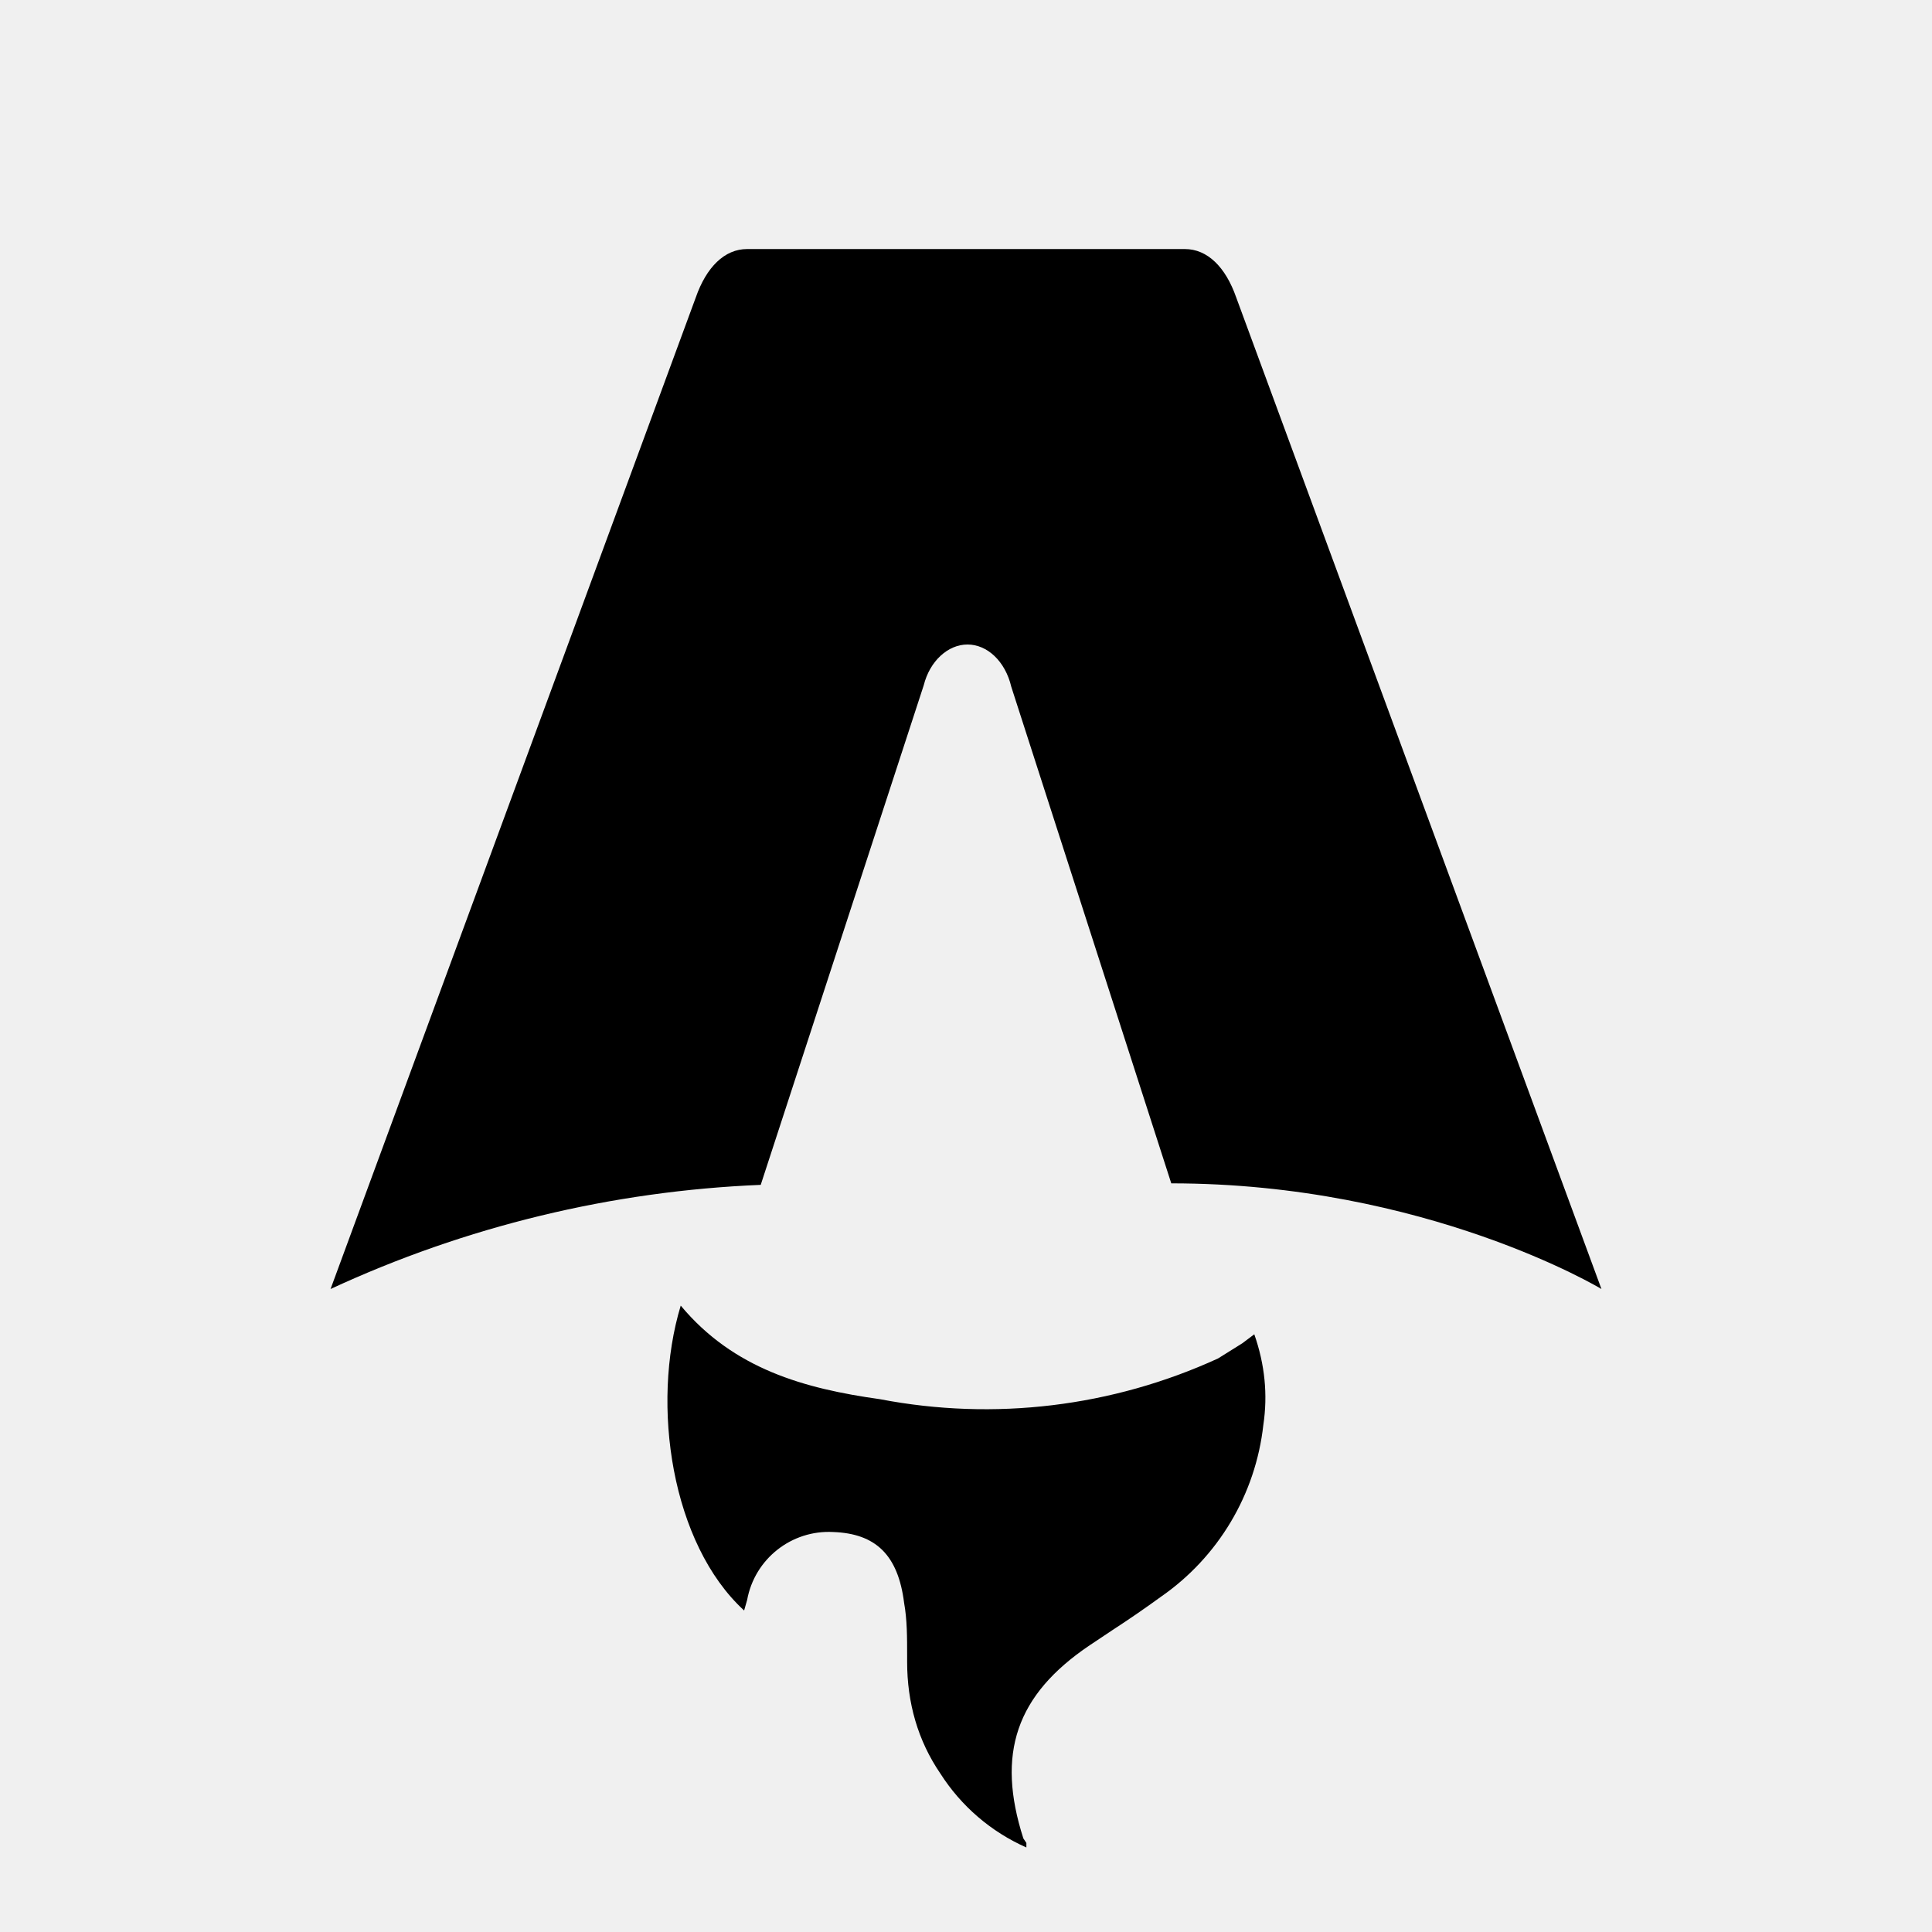
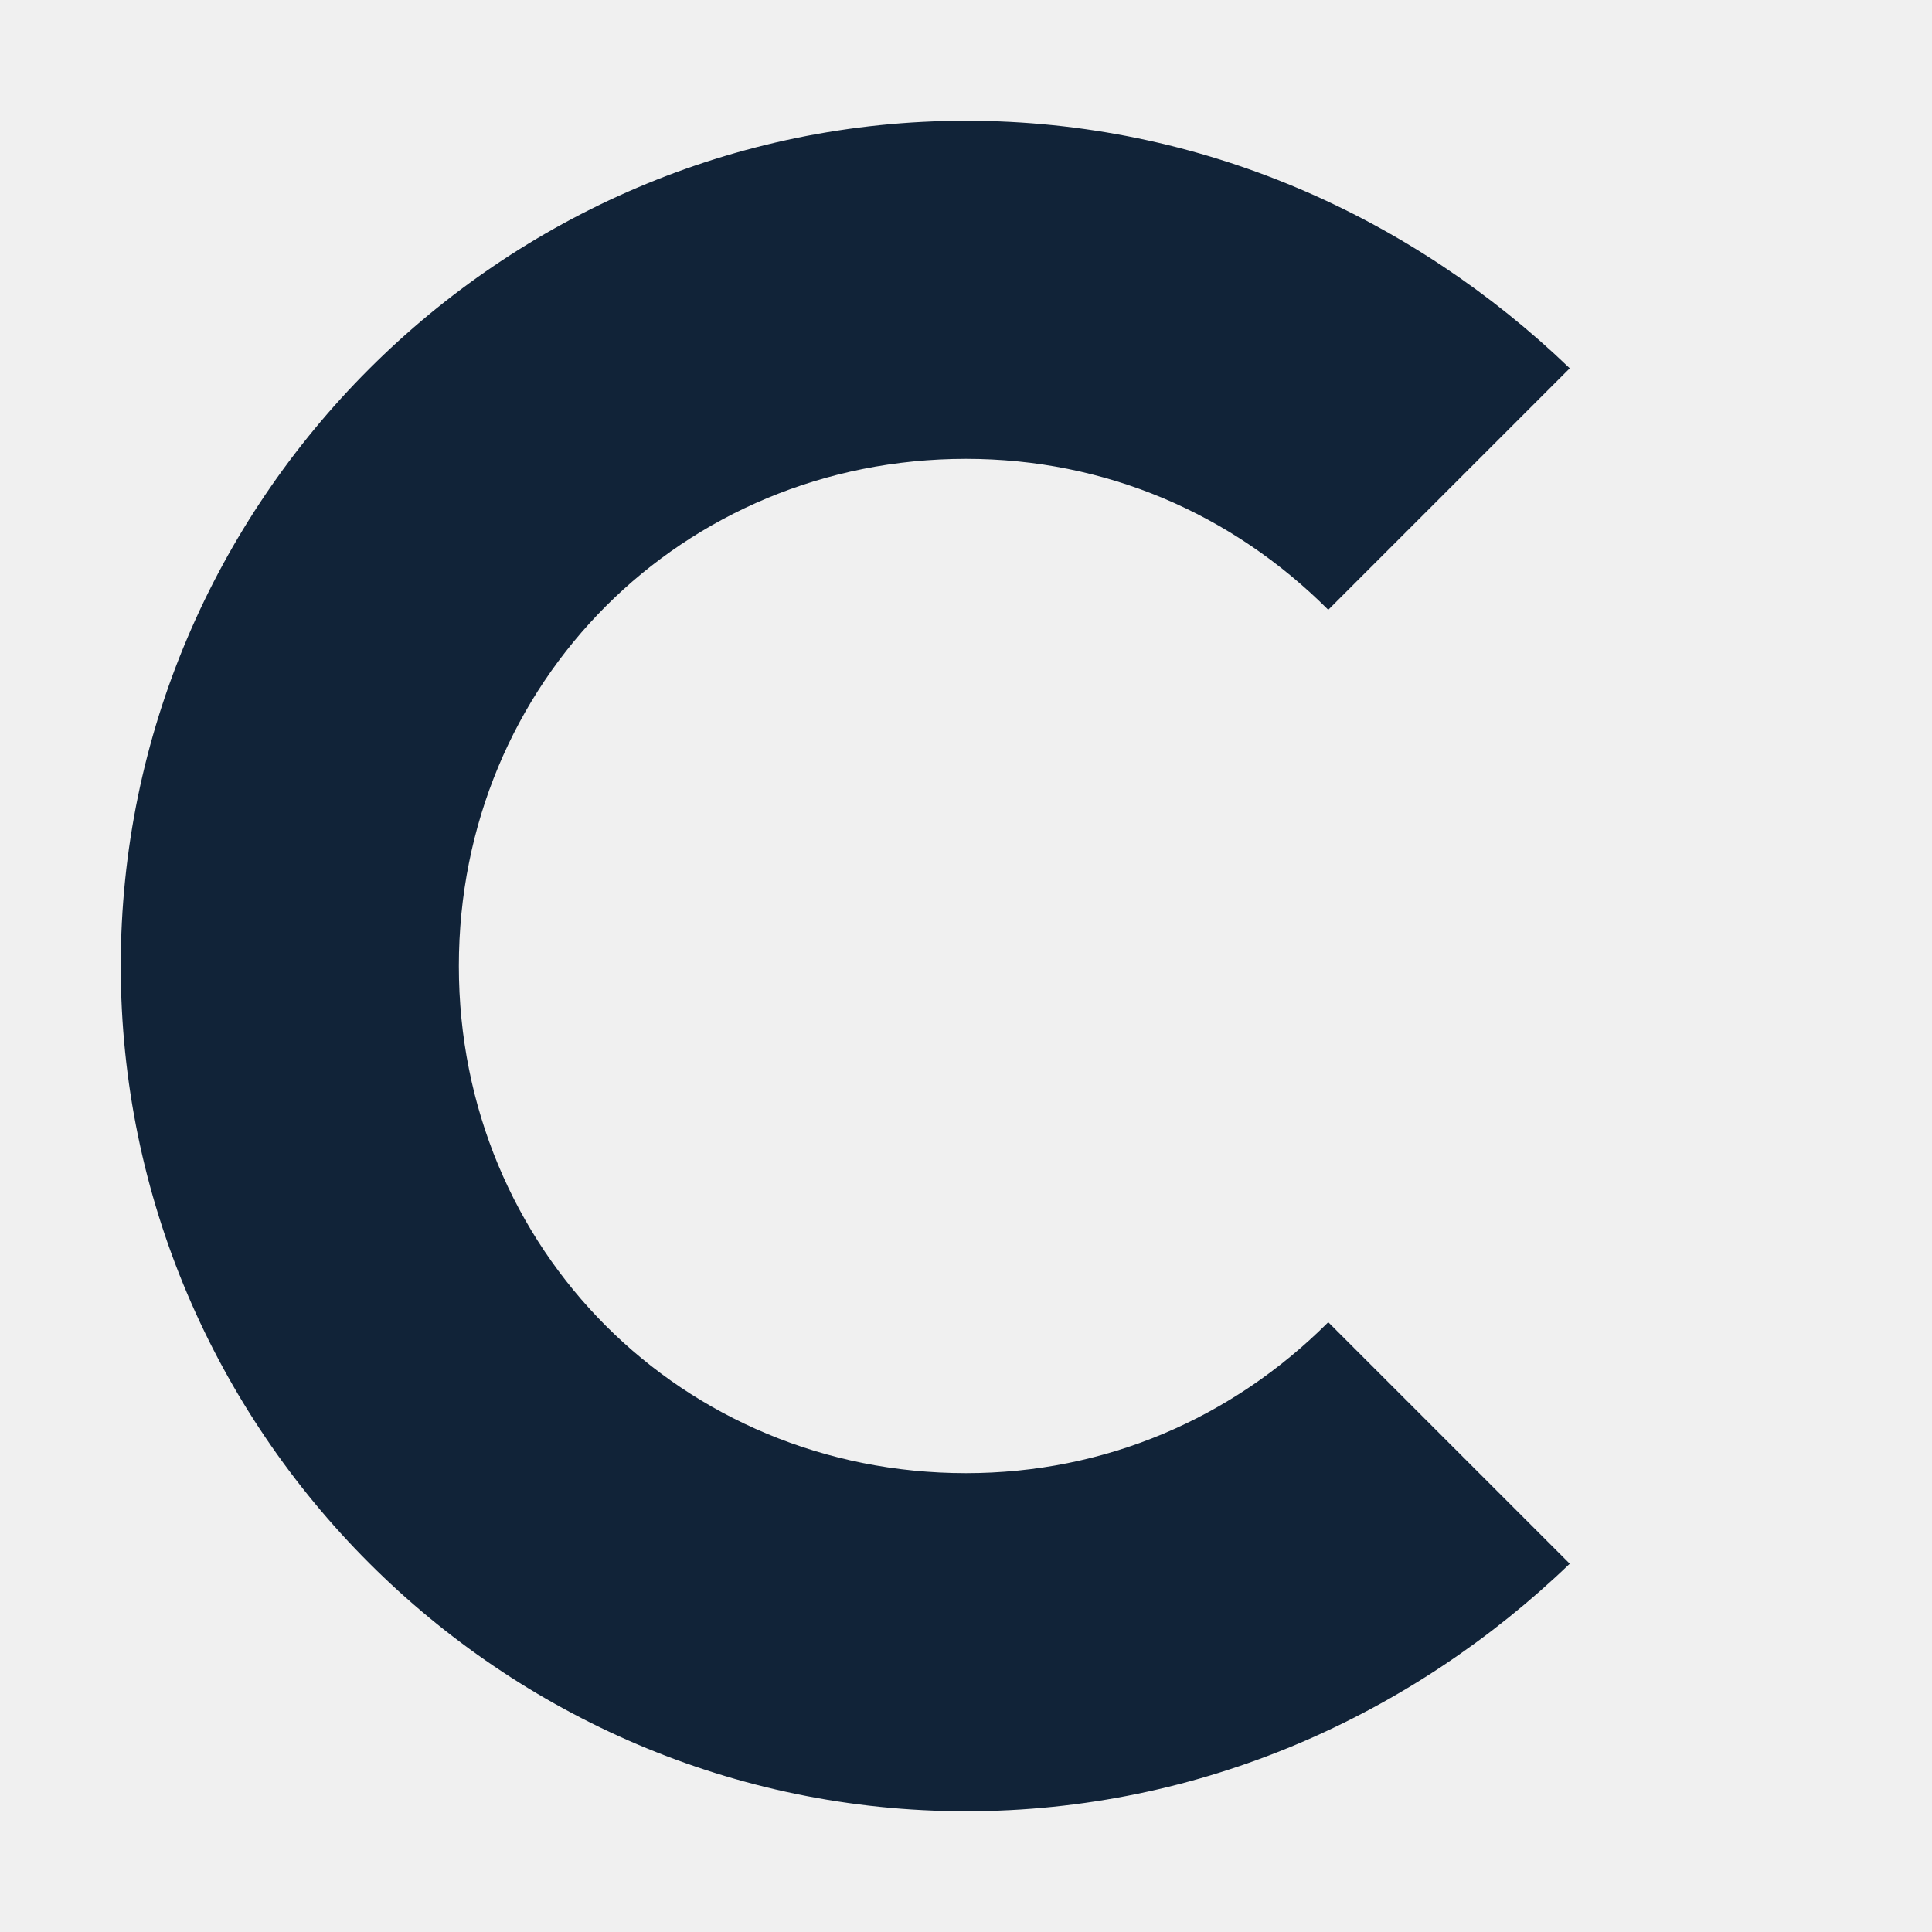
- <svg xmlns="http://www.w3.org/2000/svg" fill="none" viewBox="0 0 128 128">
-   <path d="M50.4 78.5a75.1 75.1 0 0 0-28.5 6.9l24.2-65.7c.7-2 1.9-3.2 3.4-3.2h29c1.5 0 2.7 1.2 3.4 3.2l24.2 65.7s-11.6-7-28.5-7L67 45.5c-.4-1.7-1.6-2.8-2.9-2.8-1.3 0-2.5 1.1-2.9 2.7L50.4 78.5Zm-1.1 28.2Zm-4.2-20.2c-2 6.6-.6 15.8 4.2 20.2a17.5 17.5 0 0 1 .2-.7 5.5 5.5 0 0 1 5.7-4.5c2.8.1 4.3 1.5 4.7 4.7.2 1.1.2 2.3.2 3.5v.4c0 2.7.7 5.2 2.2 7.4a13 13 0 0 0 5.7 4.9v-.3l-.2-.3c-1.8-5.6-.5-9.5 4.4-12.8l1.5-1a73 73 0 0 0 3.2-2.2 16 16 0 0 0 6.8-11.4c.3-2 .1-4-.6-6l-.8.6-1.6 1a37 37 0 0 1-22.4 2.7c-5-.7-9.7-2-13.2-6.2Z" />
+ <svg xmlns="http://www.w3.org/2000/svg" viewBox="0 0 32 32">
+   <path d="M16 2C8.3 2 2 8.3 2 16s6.3 14 14 14c3.9 0 7.4-1.6 10-4.1l-4-4c-1.6 1.6-3.7 2.5-6 2.5-4.7 0-8.4-3.7-8.4-8.4S11.3 7.6 16 7.6c2.3 0 4.4.9 6 2.5l4-4C23.4 3.6 19.9 2 16 2z" fill="#112338" />
  <style>
-         path { fill: #000; }
-         @media (prefers-color-scheme: dark) {
-             path { fill: #FFF; }
-         }
-     </style>
+     @media (prefers-color-scheme: dark) {
+       path { fill: #FDFBF7; }
+     }
+   </style>
</svg>
